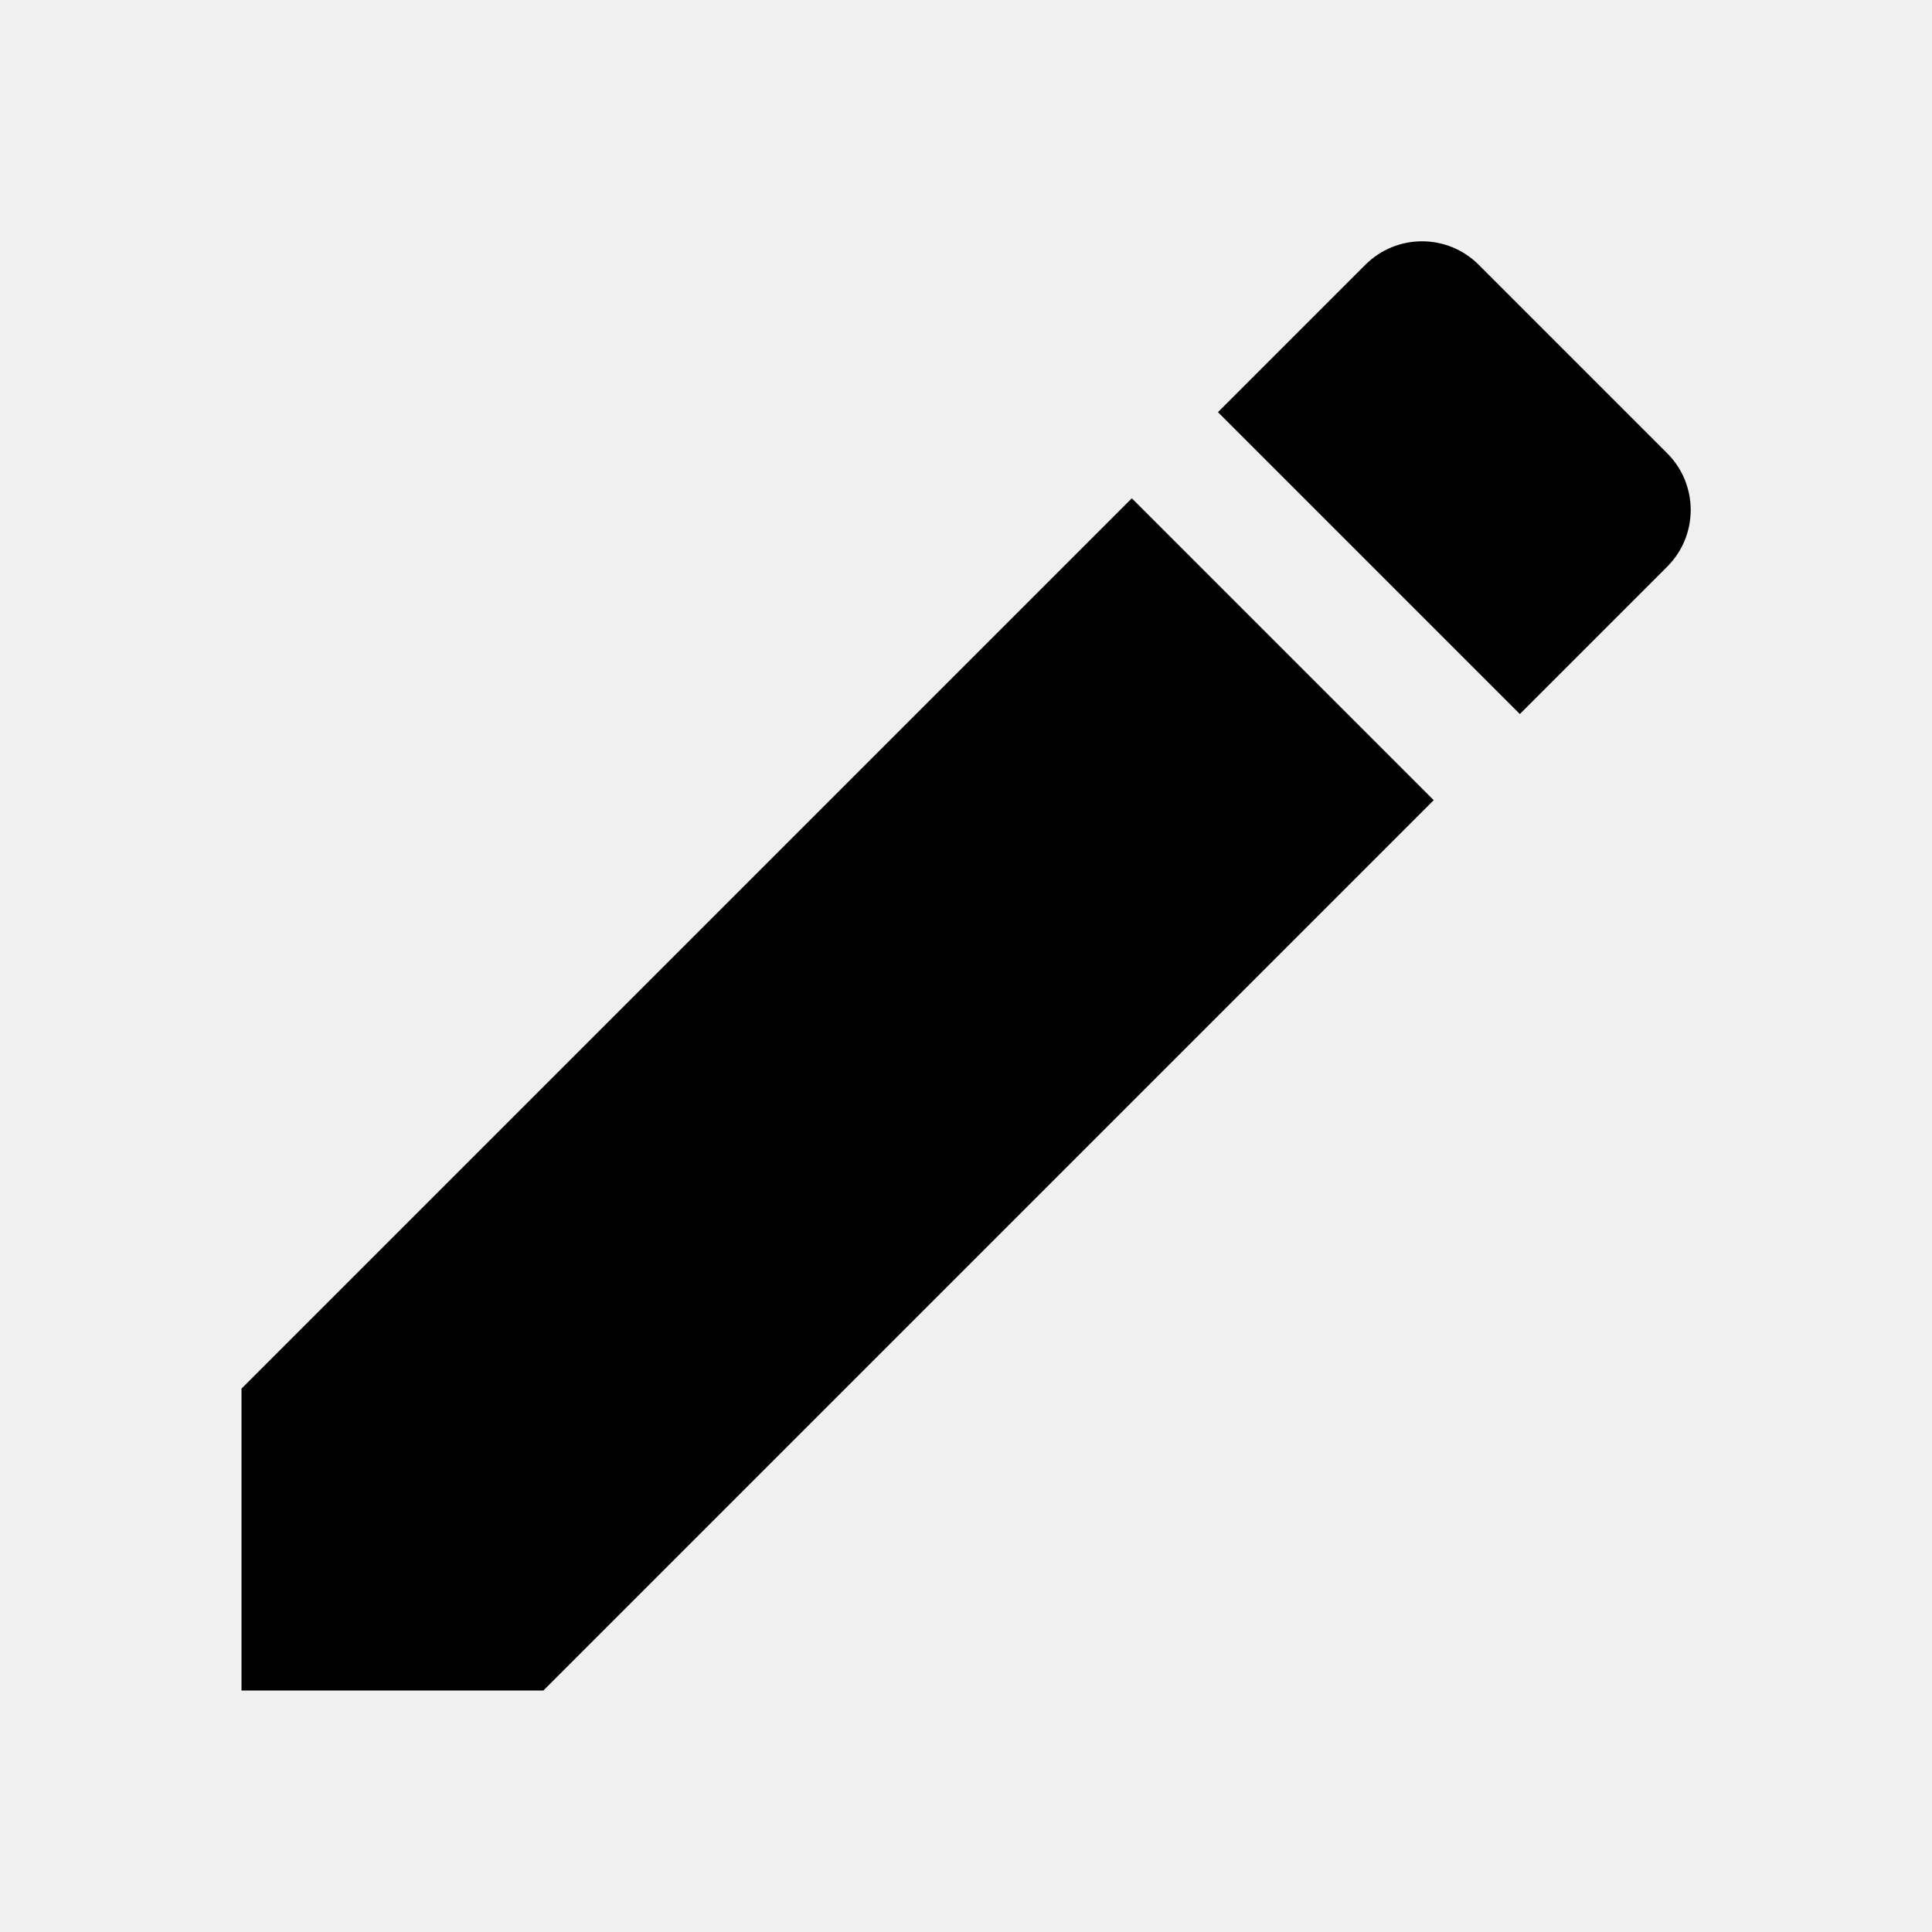
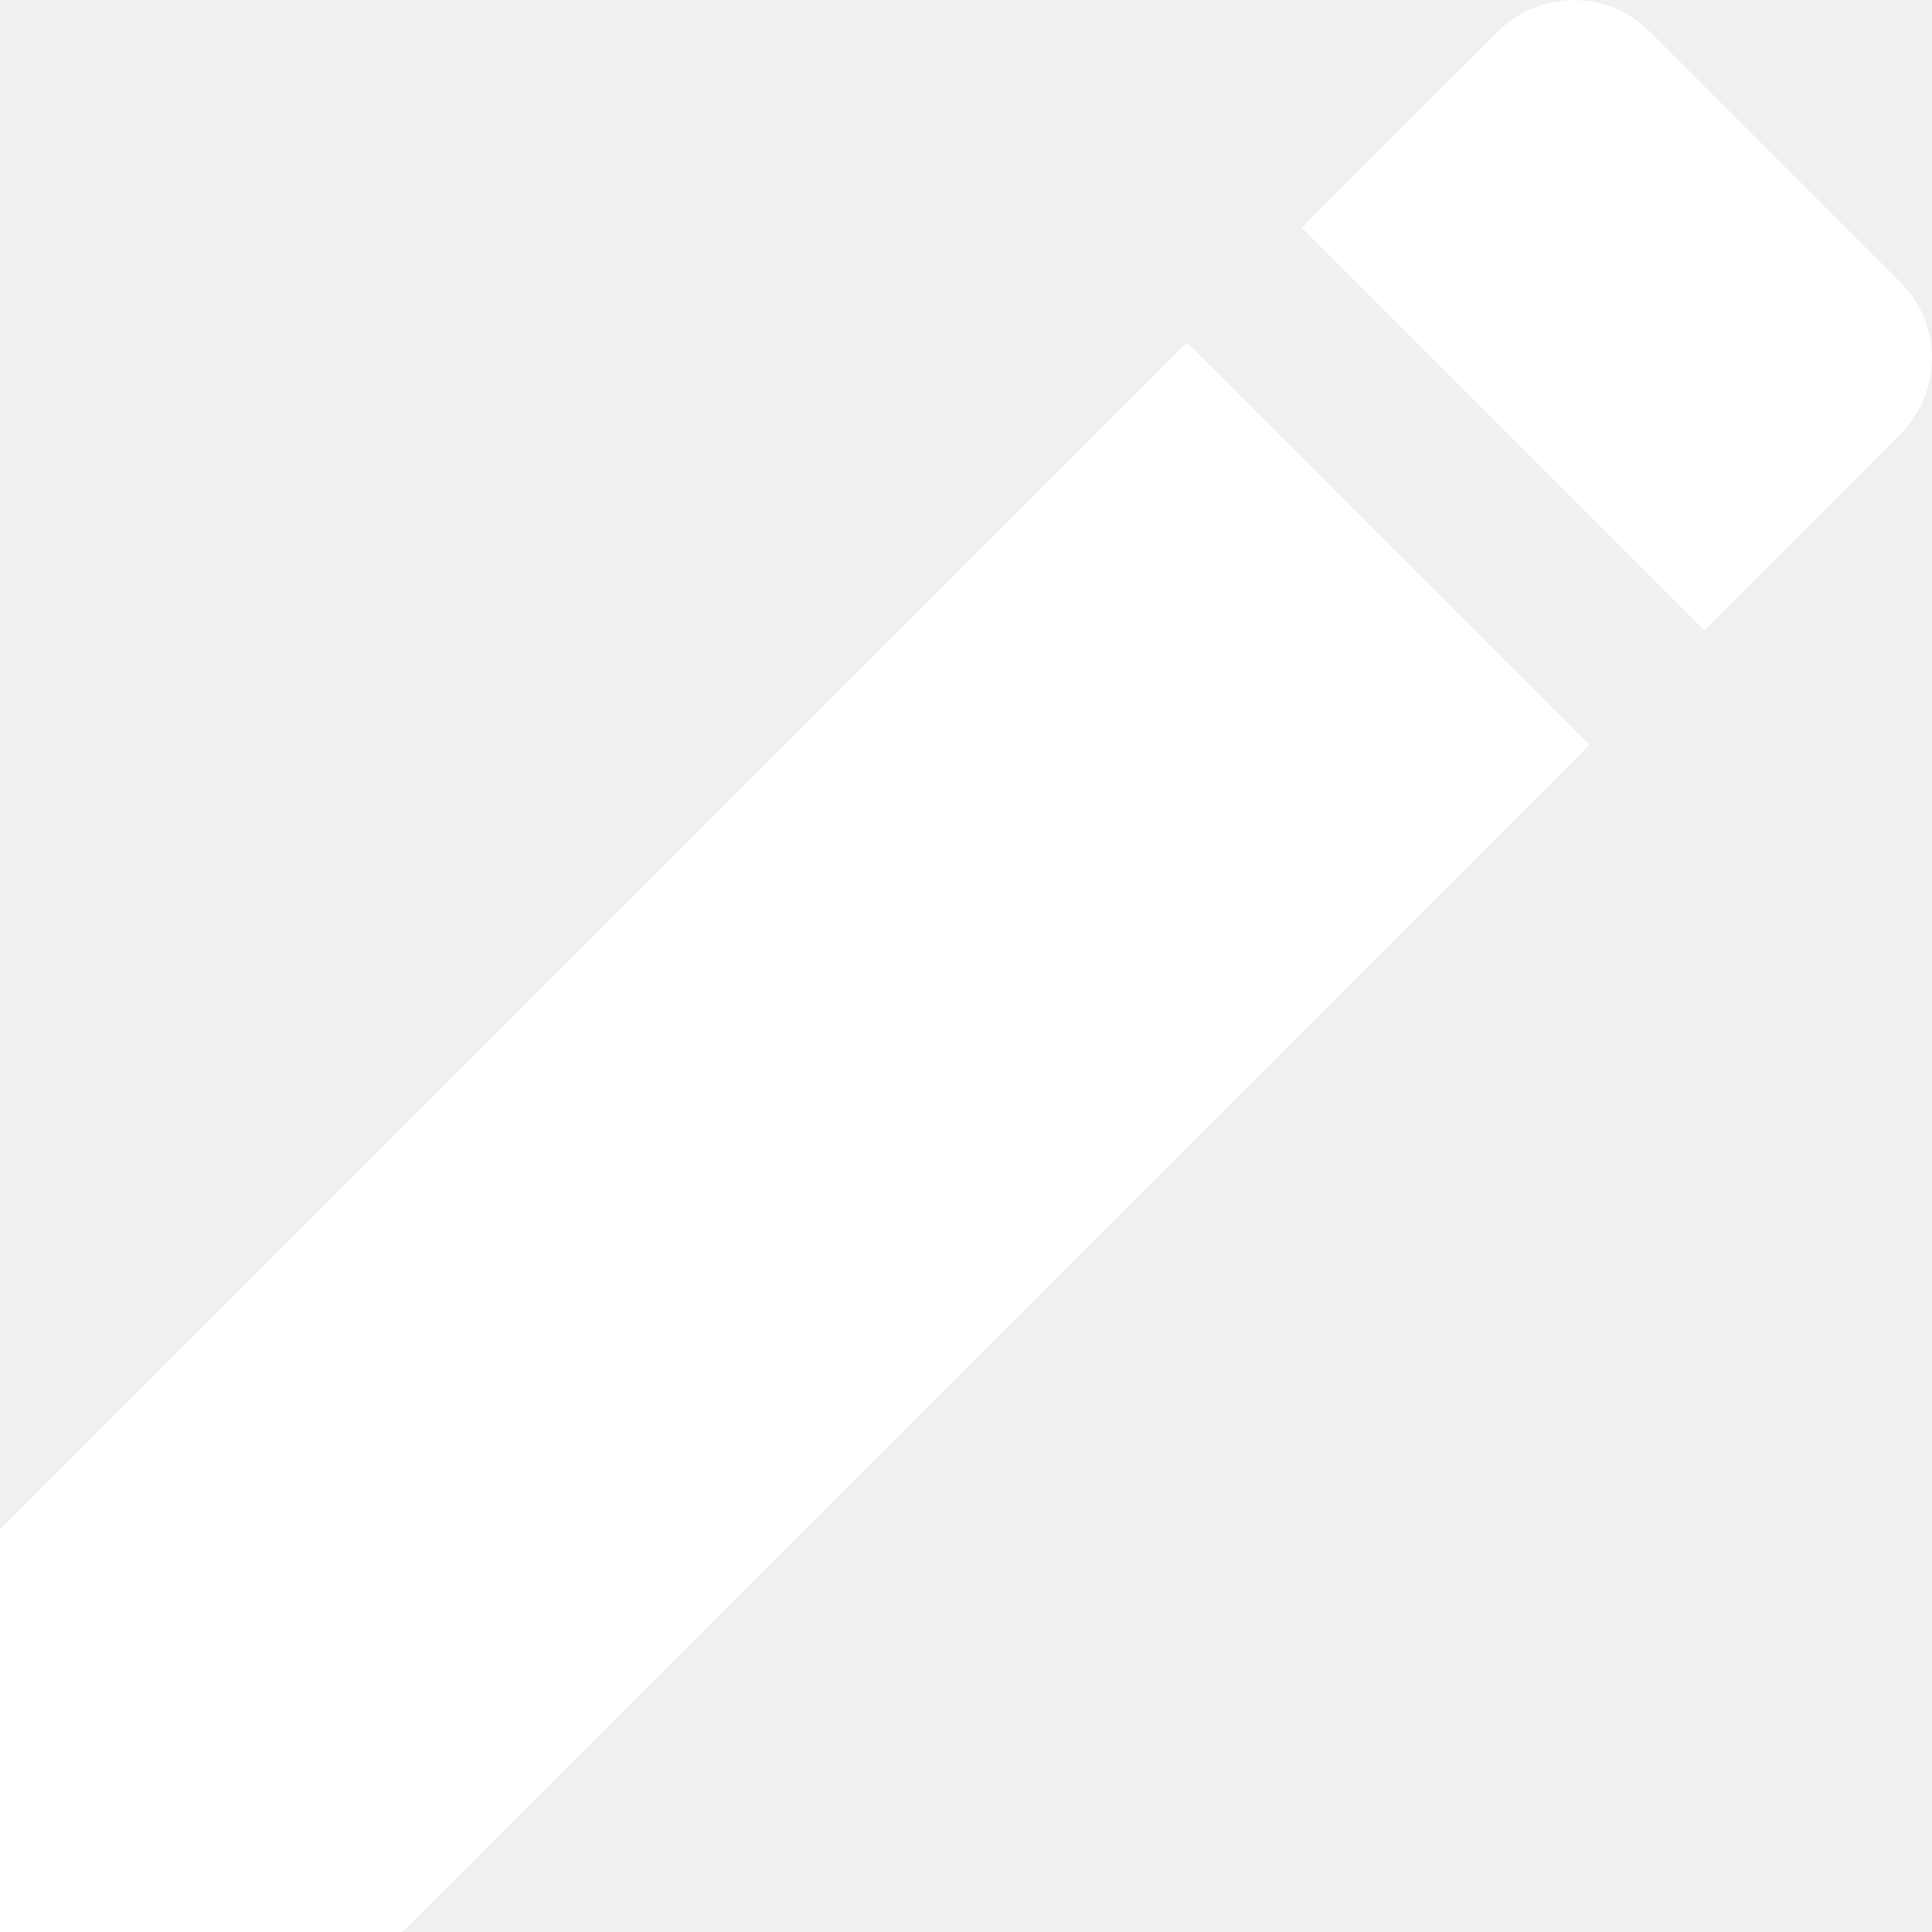
- <svg xmlns="http://www.w3.org/2000/svg" height="24" viewBox="0 0 24 24" width="24">
-   <path d="M0 0h24v24H0z" fill="none" />
-   <path d="M3 17.25V21h3.75L17.81 9.94l-3.75-3.75L3 17.25zM20.71 7.04c.39-.39.39-1.02 0-1.41l-2.34-2.34c-.39-.39-1.02-.39-1.41 0l-1.83 1.83 3.75 3.75 1.83-1.83z" />
+ <svg xmlns="http://www.w3.org/2000/svg" width="8" height="8" viewBox="0 0 8 8" fill="none">
+   <path d="M0 6.334V8H1.666L6.581 3.085L4.915 1.419L0 6.334ZM7.87 1.796C8.043 1.623 8.043 1.343 7.87 1.17L6.83 0.13C6.657 -0.043 6.377 -0.043 6.204 0.13L5.39 0.943L7.057 2.61L7.87 1.796Z" fill="white" />
</svg>
